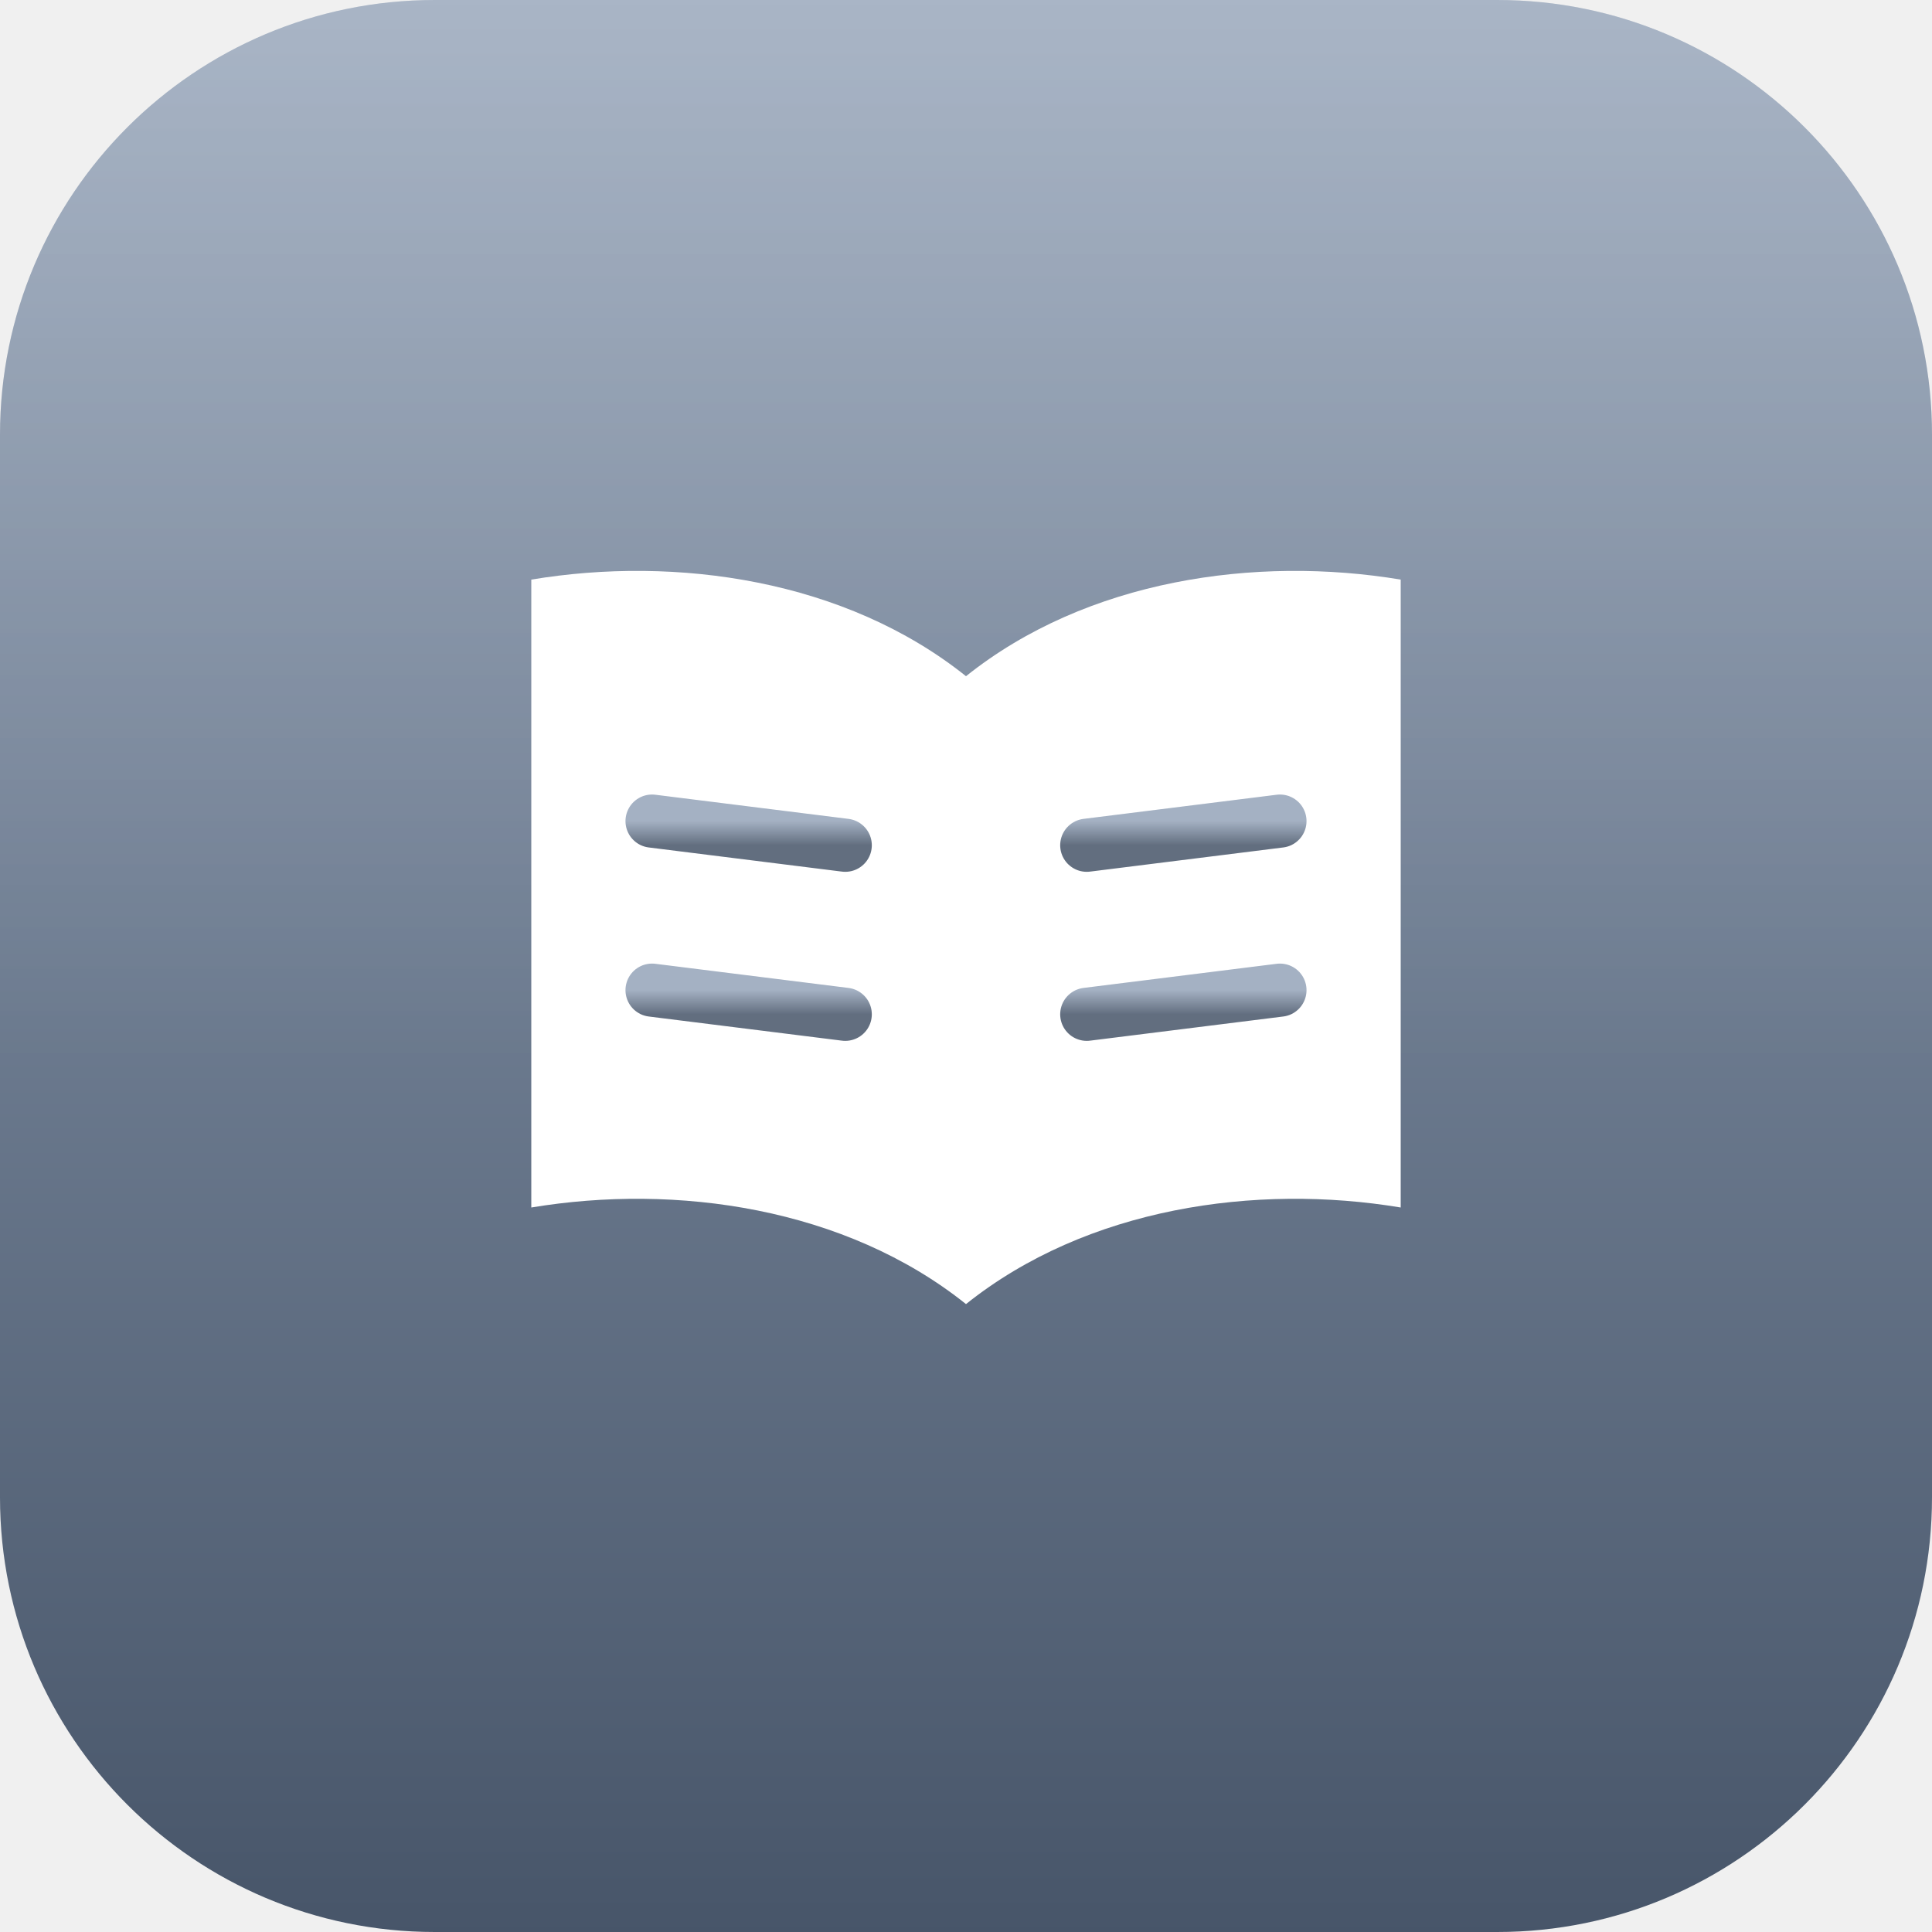
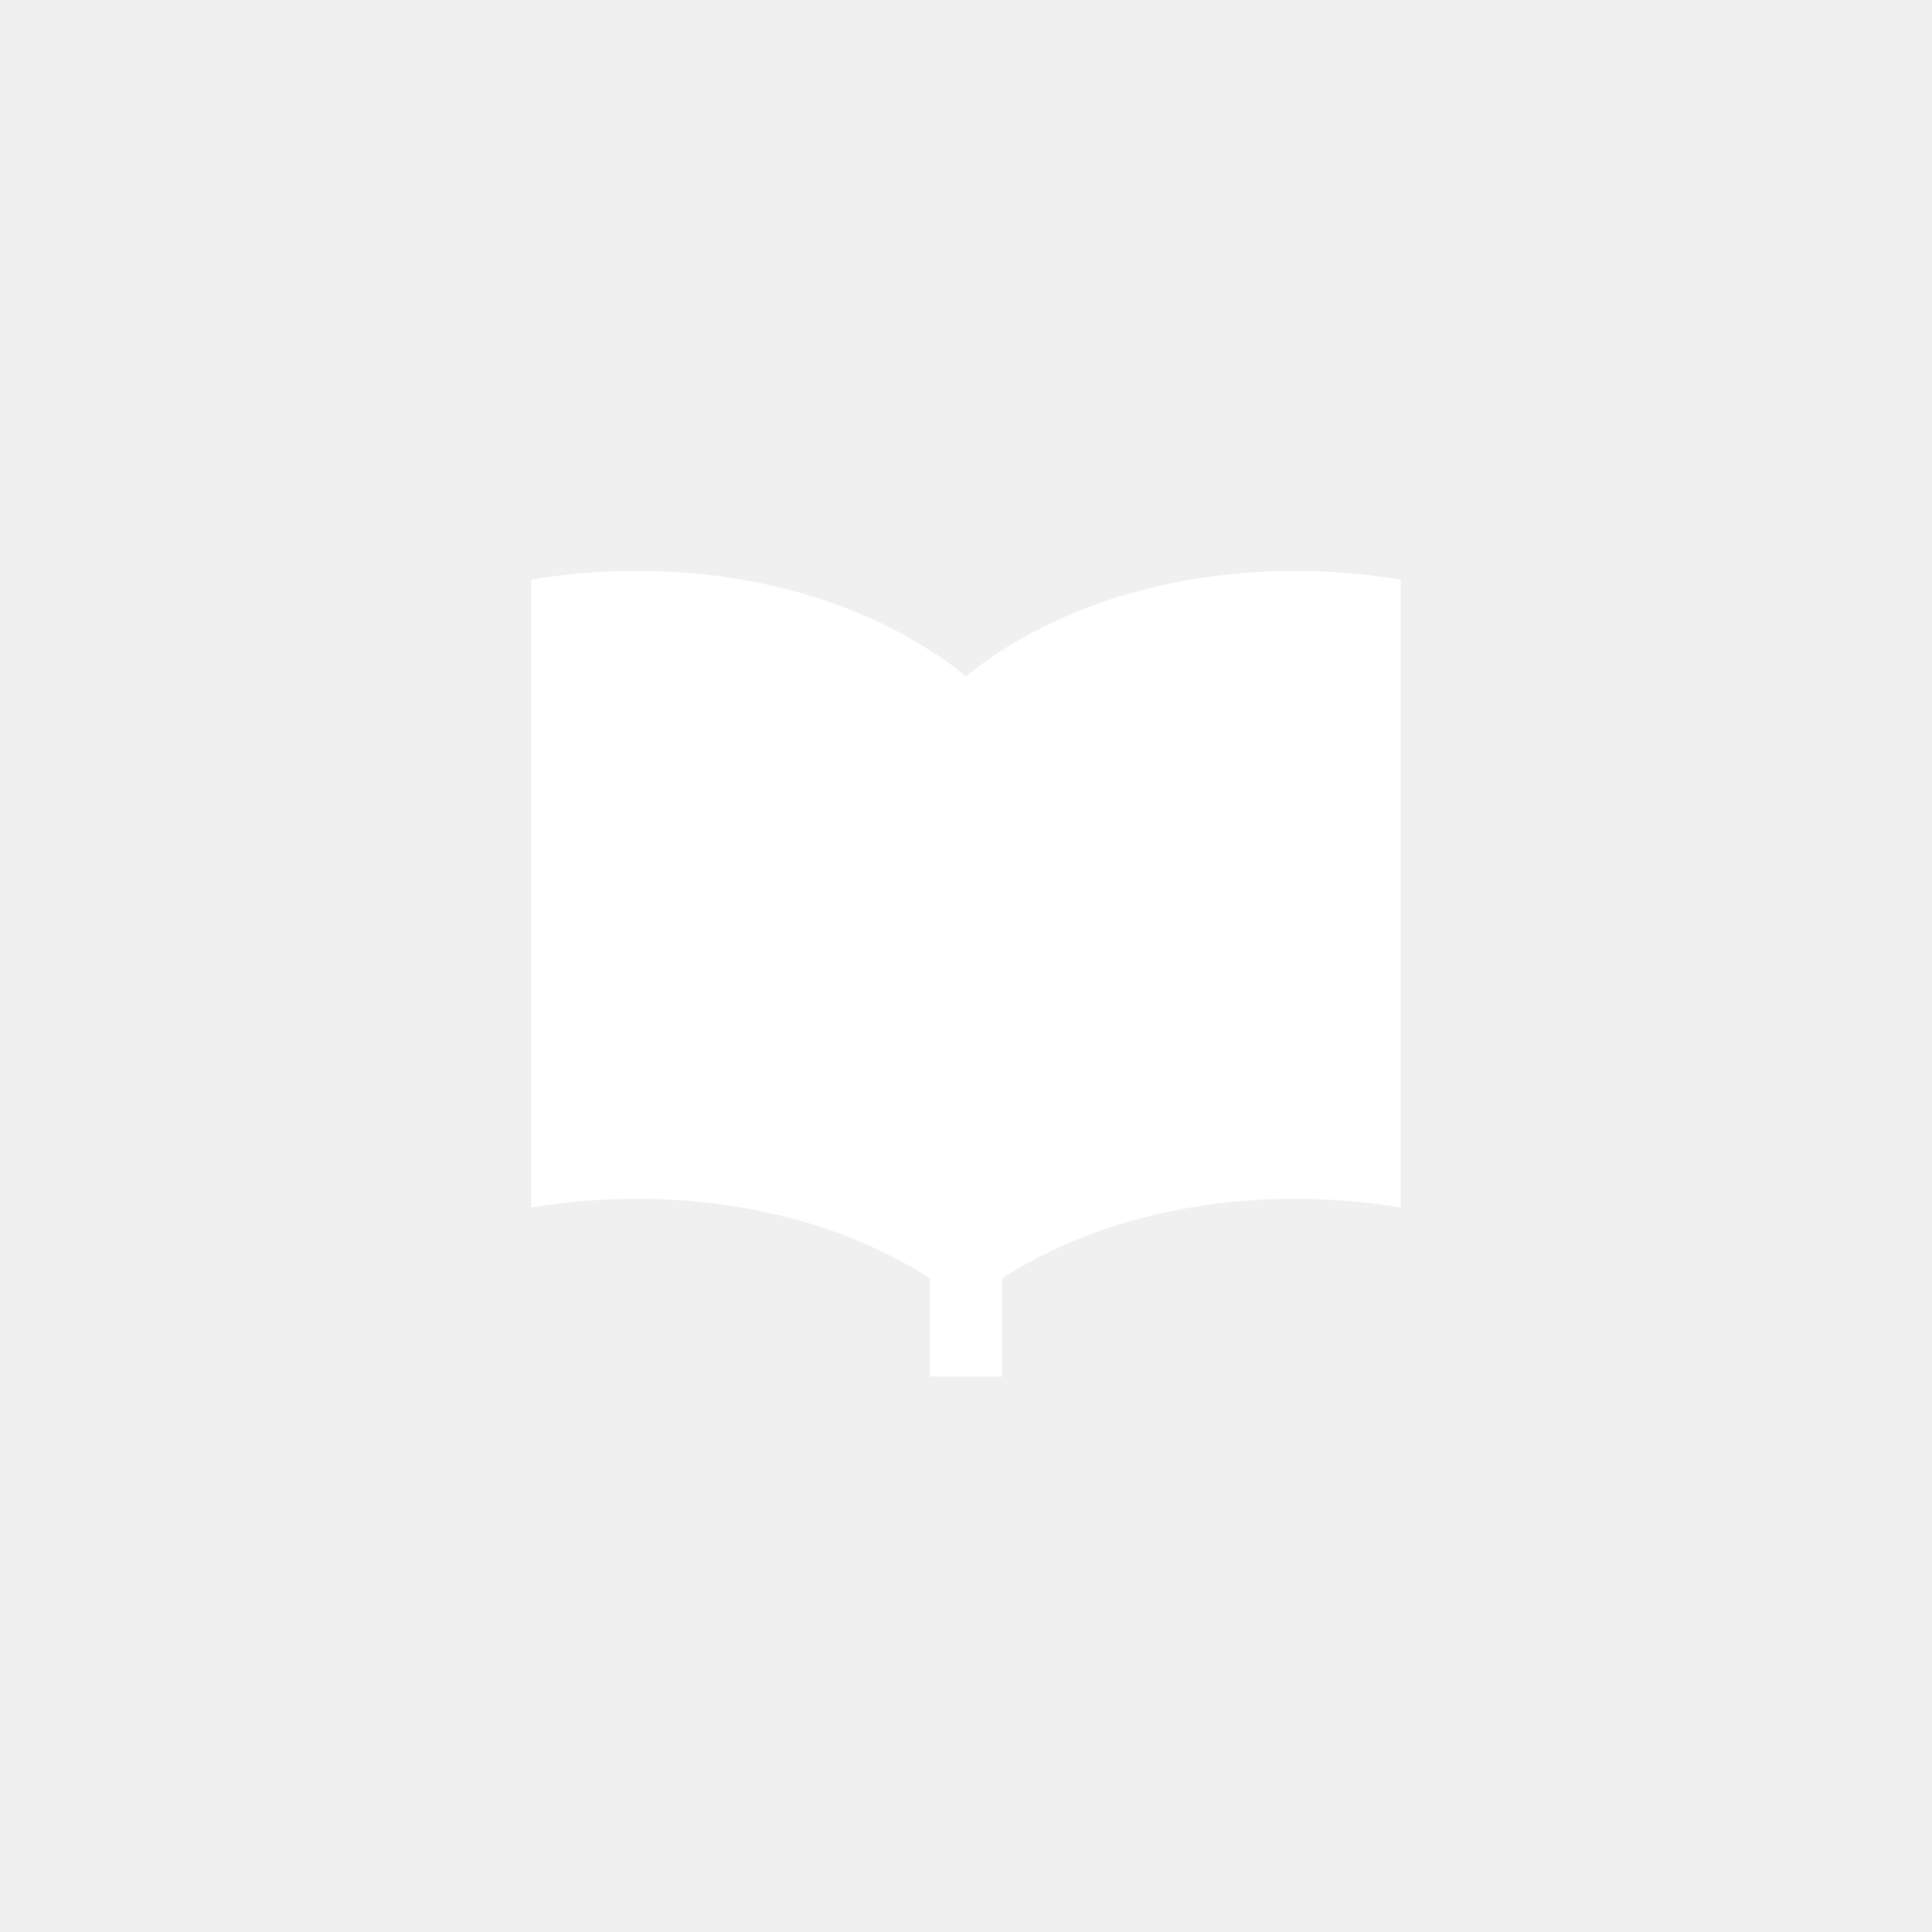
- <svg xmlns="http://www.w3.org/2000/svg" width="80" height="80" viewBox="0 0 80 80" fill="none">
-   <defs>
-     <linearGradient id="bg" x1="0" y1="0" x2="0" y2="1">
-       <stop offset="0" stop-color="#94A3B8" />
-       <stop offset="1" stop-color="#475569" />
-     </linearGradient>
-     <linearGradient id="gl" x1="0" y1="0" x2="0" y2="1">
-       <stop offset="0" stop-color="#fff" stop-opacity="0.20" />
-       <stop offset="0.55" stop-color="#fff" stop-opacity="0" />
-     </linearGradient>
-   </defs>
-   <rect width="80" height="80" rx="18" fill="url(#bg)" />
-   <rect width="80" height="80" rx="18" fill="url(#gl)" />
+ <svg xmlns="http://www.w3.org/2000/svg" width="28" height="28" viewBox="0 0 80 80" fill="none">
  <path d="M40 28c-5-4-12-5-18-4v26c6-1 13 0 18 4 5-4 12-5 18-4V24c-6-1-13 0-18 4z" fill="#ffffff" />
-   <line x1="40" y1="28" x2="40" y2="57" stroke="url(#bg)" stroke-width="3" />
-   <g stroke="url(#bg)" stroke-width="2.2" stroke-linecap="round" opacity="0.85">
+   <line x1="40" y1="28" x2="40" y2="57" stroke="#ffffff" stroke-width="3" />
+   <g stroke="#ffffff" stroke-width="2.2" stroke-linecap="round" opacity="0.85">
    <line x1="27" y1="34" x2="35" y2="35" />
    <line x1="27" y1="41" x2="35" y2="42" />
    <line x1="45" y1="35" x2="53" y2="34" />
    <line x1="45" y1="42" x2="53" y2="41" />
  </g>
</svg>
